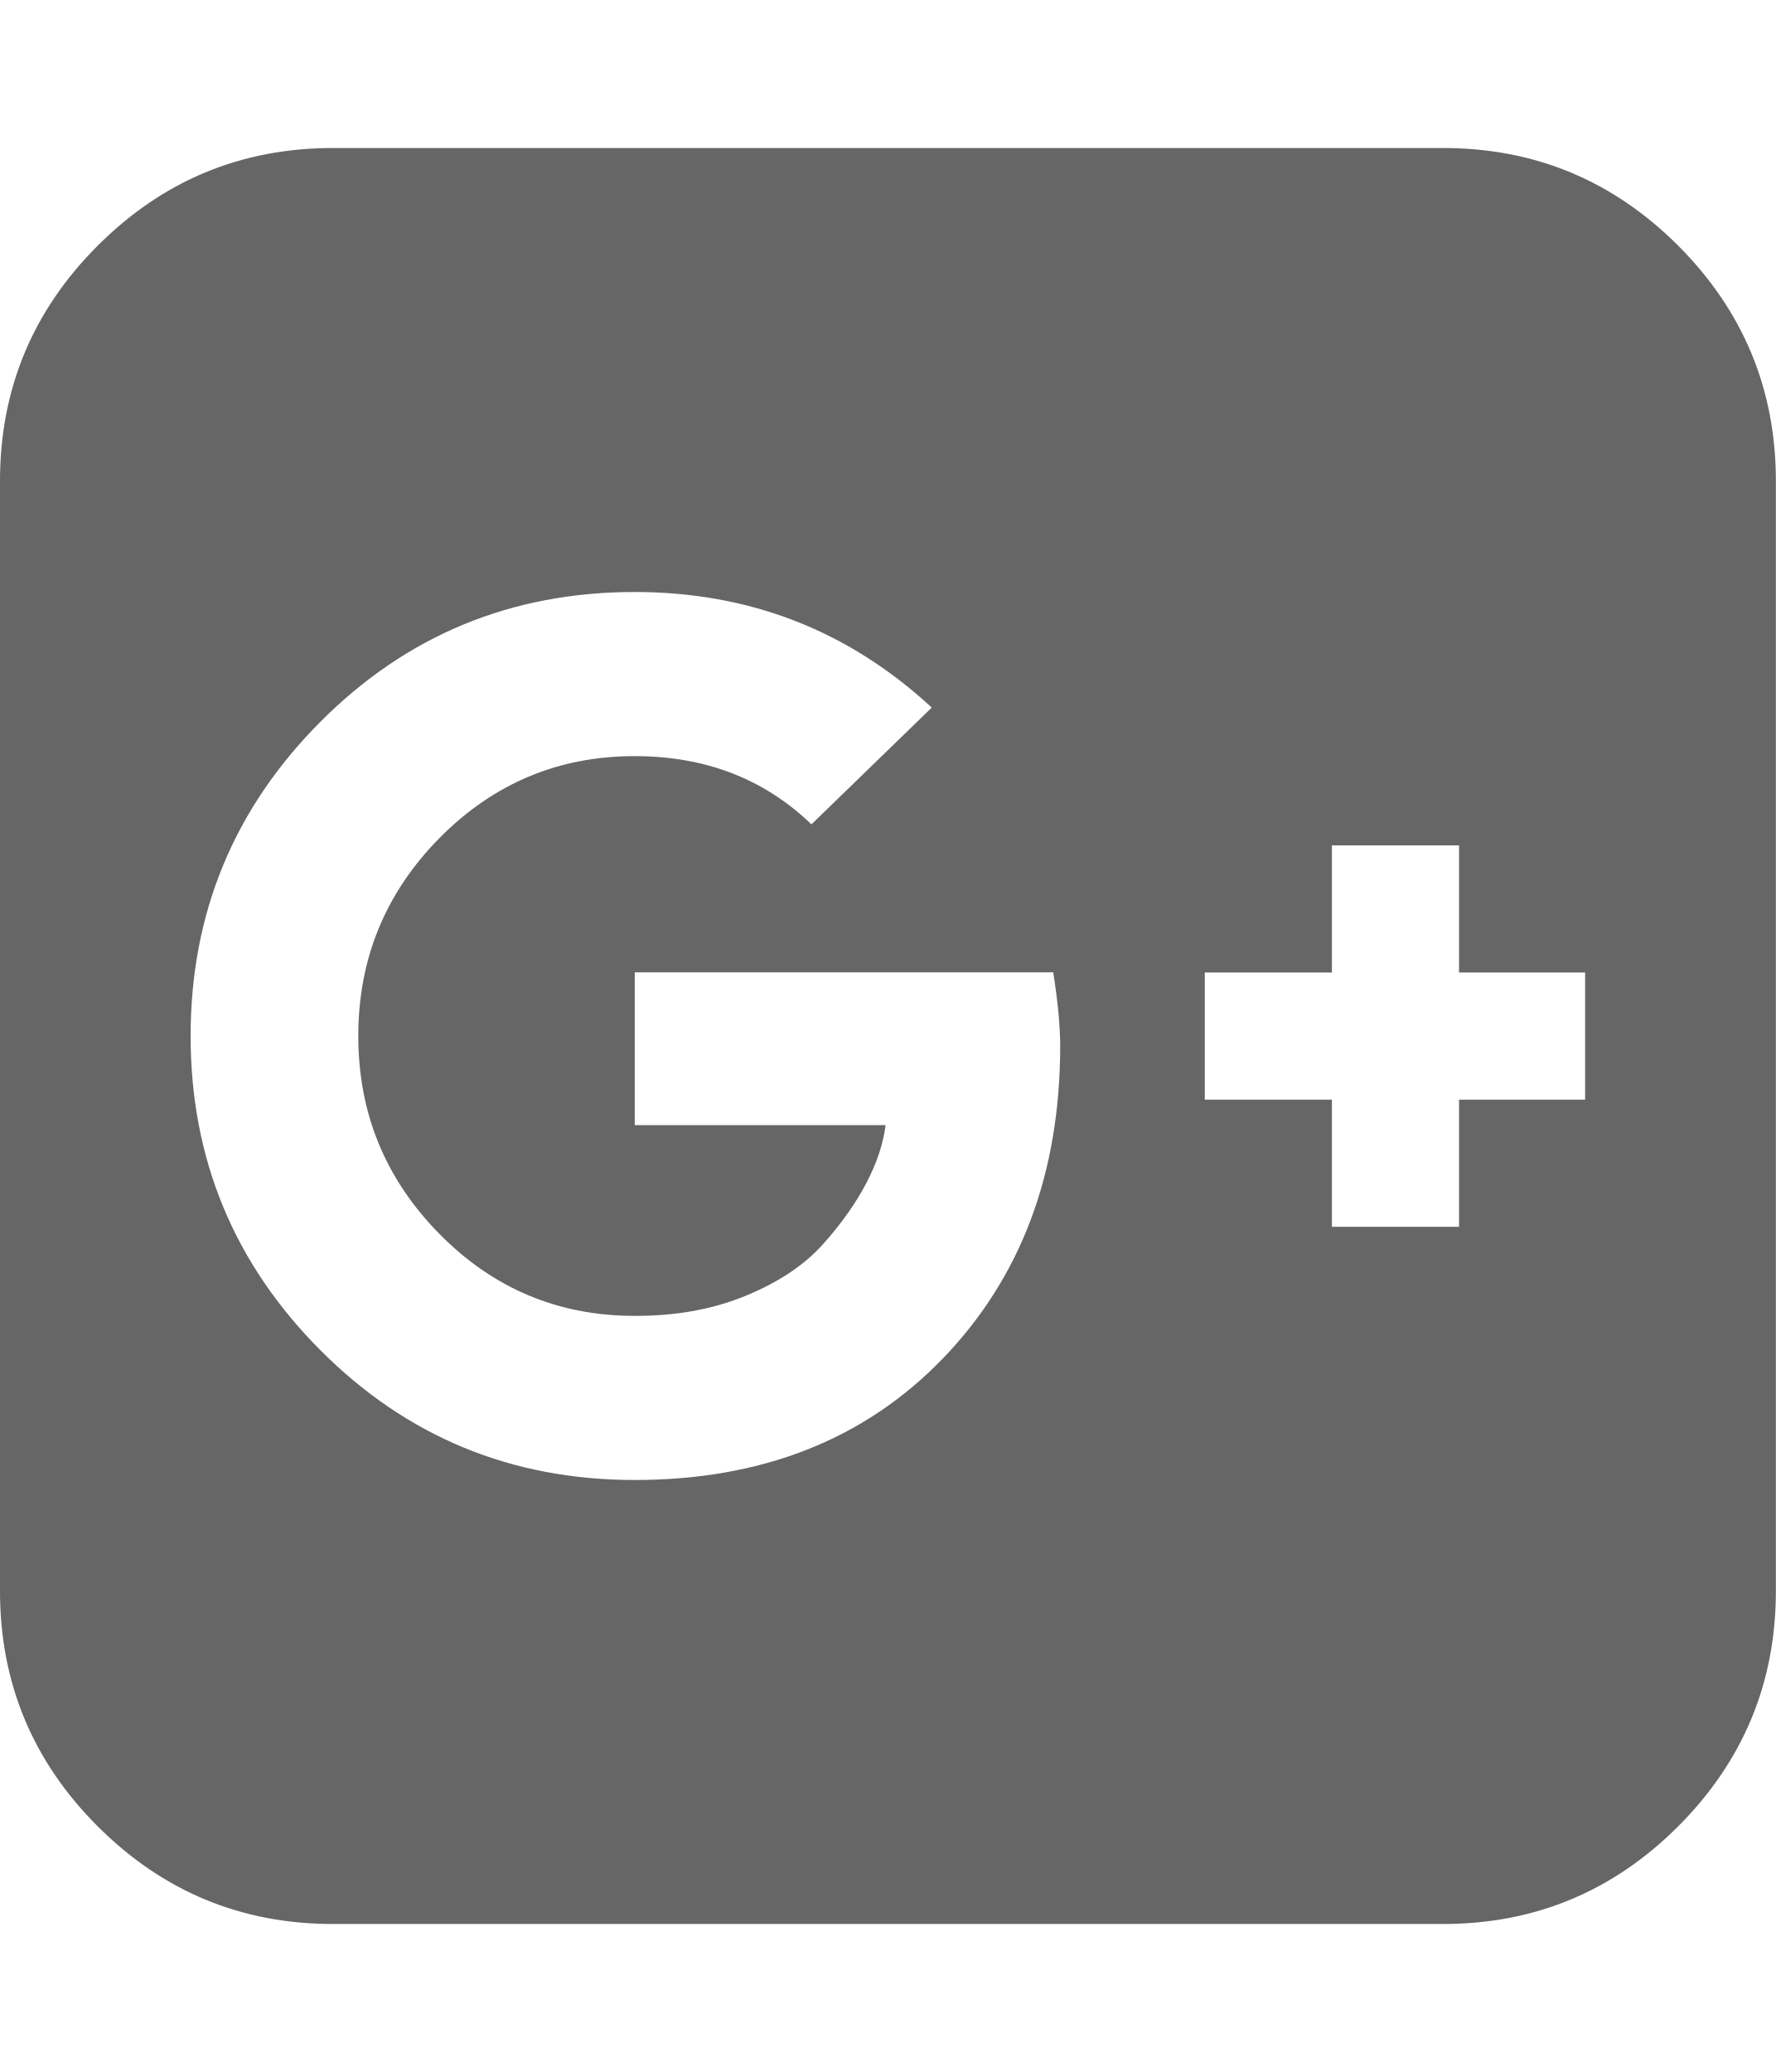
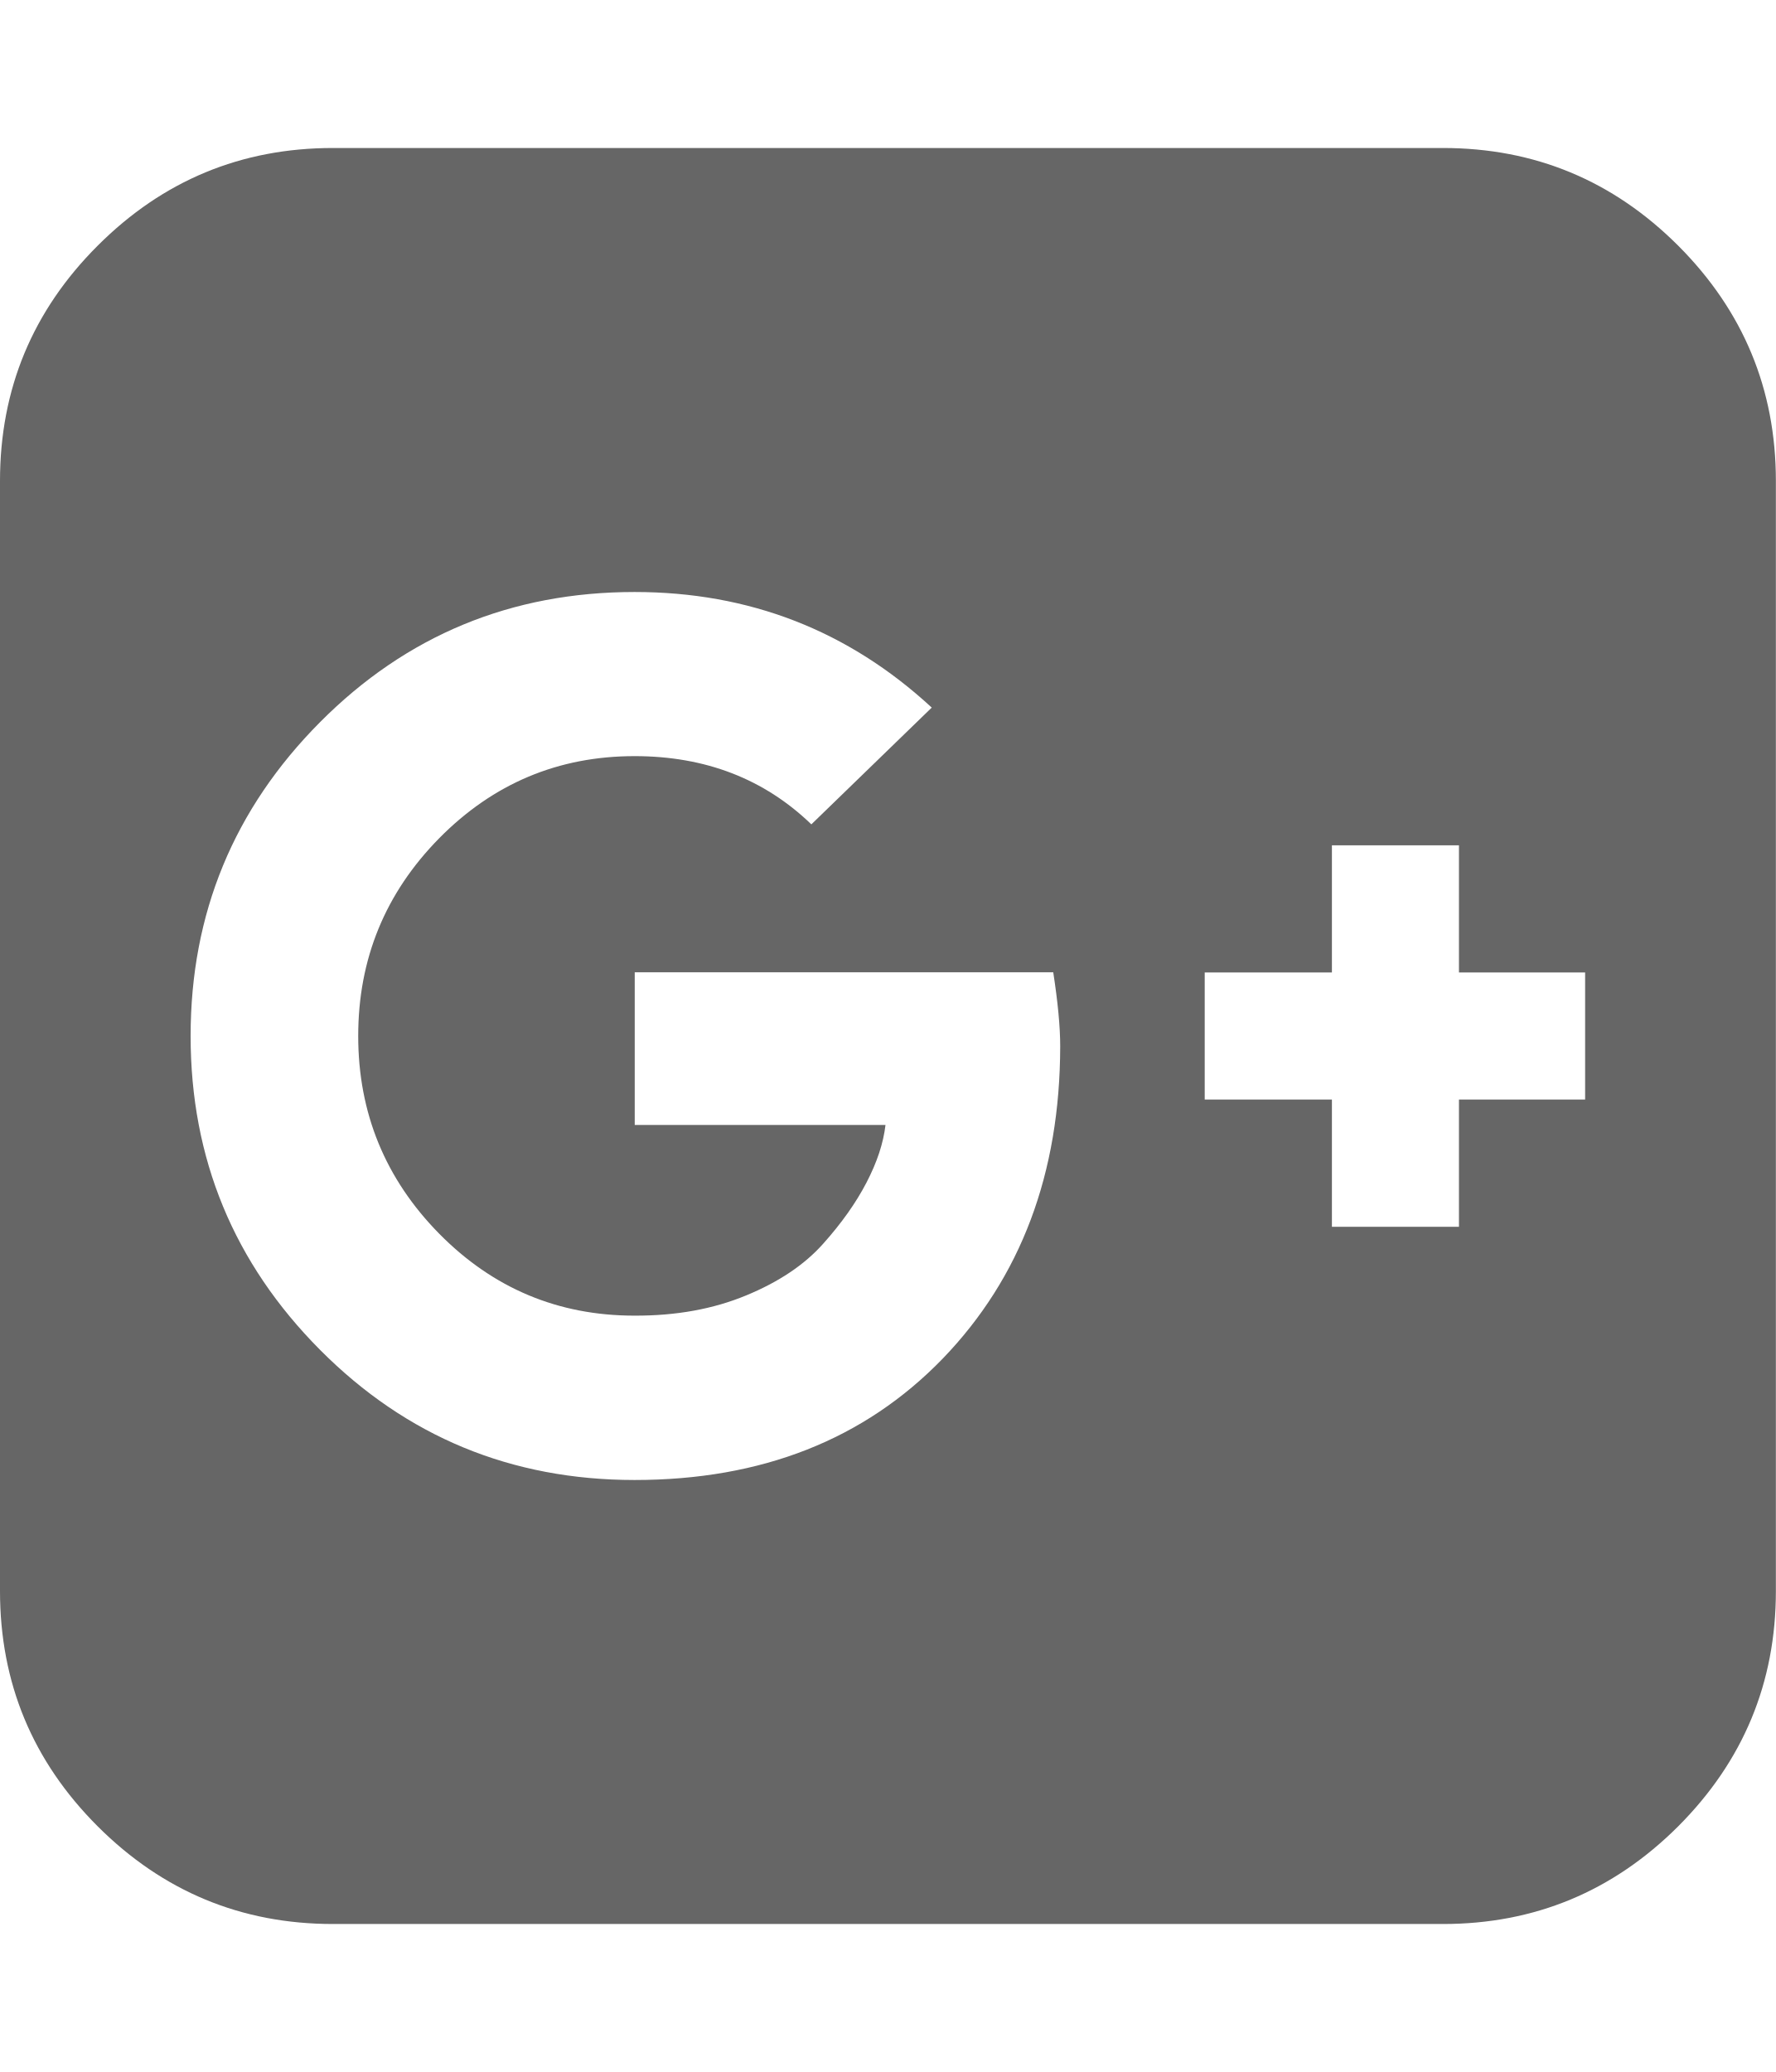
- <svg xmlns="http://www.w3.org/2000/svg" version="1.1" id="Layer_1" x="0px" y="0px" width="12px" height="14px" viewBox="0 0 12 14" enable-background="new 0 0 12 14" xml:space="preserve">
-   <path fill="#666666" d="M7.164,7.07c0-0.135-0.016-0.302-0.047-0.5H4.289v1.032h1.695C5.969,7.726,5.926,7.855,5.855,7.992  C5.784,8.128,5.687,8.266,5.562,8.406c-0.125,0.14-0.298,0.256-0.52,0.348S4.569,8.892,4.288,8.891c-0.516,0-0.956-0.185-1.32-0.555  C2.604,7.966,2.421,7.521,2.421,7s0.183-0.966,0.547-1.336c0.365-0.37,0.805-0.555,1.32-0.555c0.479,0,0.877,0.154,1.195,0.461  l0.813-0.789C5.733,4.26,5.064,4,4.288,4C3.455,4,2.746,4.293,2.163,4.879C1.58,5.465,1.288,6.172,1.288,7S1.58,8.535,2.163,9.121  C2.746,9.707,3.455,10,4.288,10c0.859,0,1.553-0.273,2.082-0.82C6.898,8.633,7.163,7.93,7.164,7.07L7.164,7.07z M9.859,7.43h0.852  V6.571H9.859V5.712H9v0.859H8.141V7.43H9v0.859h0.859V7.43z M12,3.25v7.5c0,0.62-0.221,1.15-0.66,1.59C10.9,12.78,10.37,13,9.75,13  h-7.5c-0.62,0-1.15-0.22-1.59-0.66C0.22,11.9,0,11.37,0,10.75v-7.5C0,2.63,0.22,2.1,0.66,1.66C1.1,1.22,1.63,1,2.25,1h7.5  c0.62,0,1.15,0.22,1.59,0.66C11.779,2.1,12,2.63,12,3.25z" />
+ <svg xmlns="http://www.w3.org/2000/svg" version="1.1" id="Layer_1" x="0px" y="0px" width="24px" height="28px" viewBox="0 0 24 28" enable-background="new 0 0 24 28" xml:space="preserve">
+   <path fill="#666666" d="M14.328,14.139c0-0.27-0.033-0.603-0.094-1H8.578v2.063h3.389c-0.029,0.248-0.115,0.506-0.258,0.781  c-0.141,0.271-0.336,0.547-0.586,0.826c-0.25,0.281-0.596,0.514-1.04,0.697c-0.444,0.184-0.946,0.275-1.508,0.273  c-1.032,0-1.912-0.369-2.641-1.109C5.208,15.932,4.841,15.041,4.841,14c0-1.042,0.366-1.932,1.094-2.672  c0.73-0.74,1.61-1.11,2.641-1.11c0.958,0,1.754,0.309,2.389,0.922l1.627-1.578C11.465,8.521,10.127,8,8.576,8  C6.91,8,5.492,8.586,4.326,9.758S2.576,12.344,2.576,14c0,1.656,0.584,3.07,1.75,4.242S6.91,20,8.576,20  c1.717,0,3.106-0.547,4.165-1.641C13.795,17.266,14.326,15.859,14.328,14.139L14.328,14.139z M19.717,14.859h1.705v-1.718h-1.705  v-1.718H18v1.718h-1.719v1.718H18v1.719h1.717V14.859z M24,6.5v15c0,1.24-0.441,2.299-1.32,3.18C21.799,25.559,20.74,26,19.5,26h-15  c-1.24,0-2.3-0.441-3.18-1.32C0.439,23.799,0,22.74,0,21.5v-15c0-1.24,0.439-2.3,1.32-3.18C2.2,2.44,3.259,2,4.5,2h15  c1.24,0,2.299,0.44,3.18,1.32C23.559,4.2,24,5.26,24,6.5z" />
</svg>
